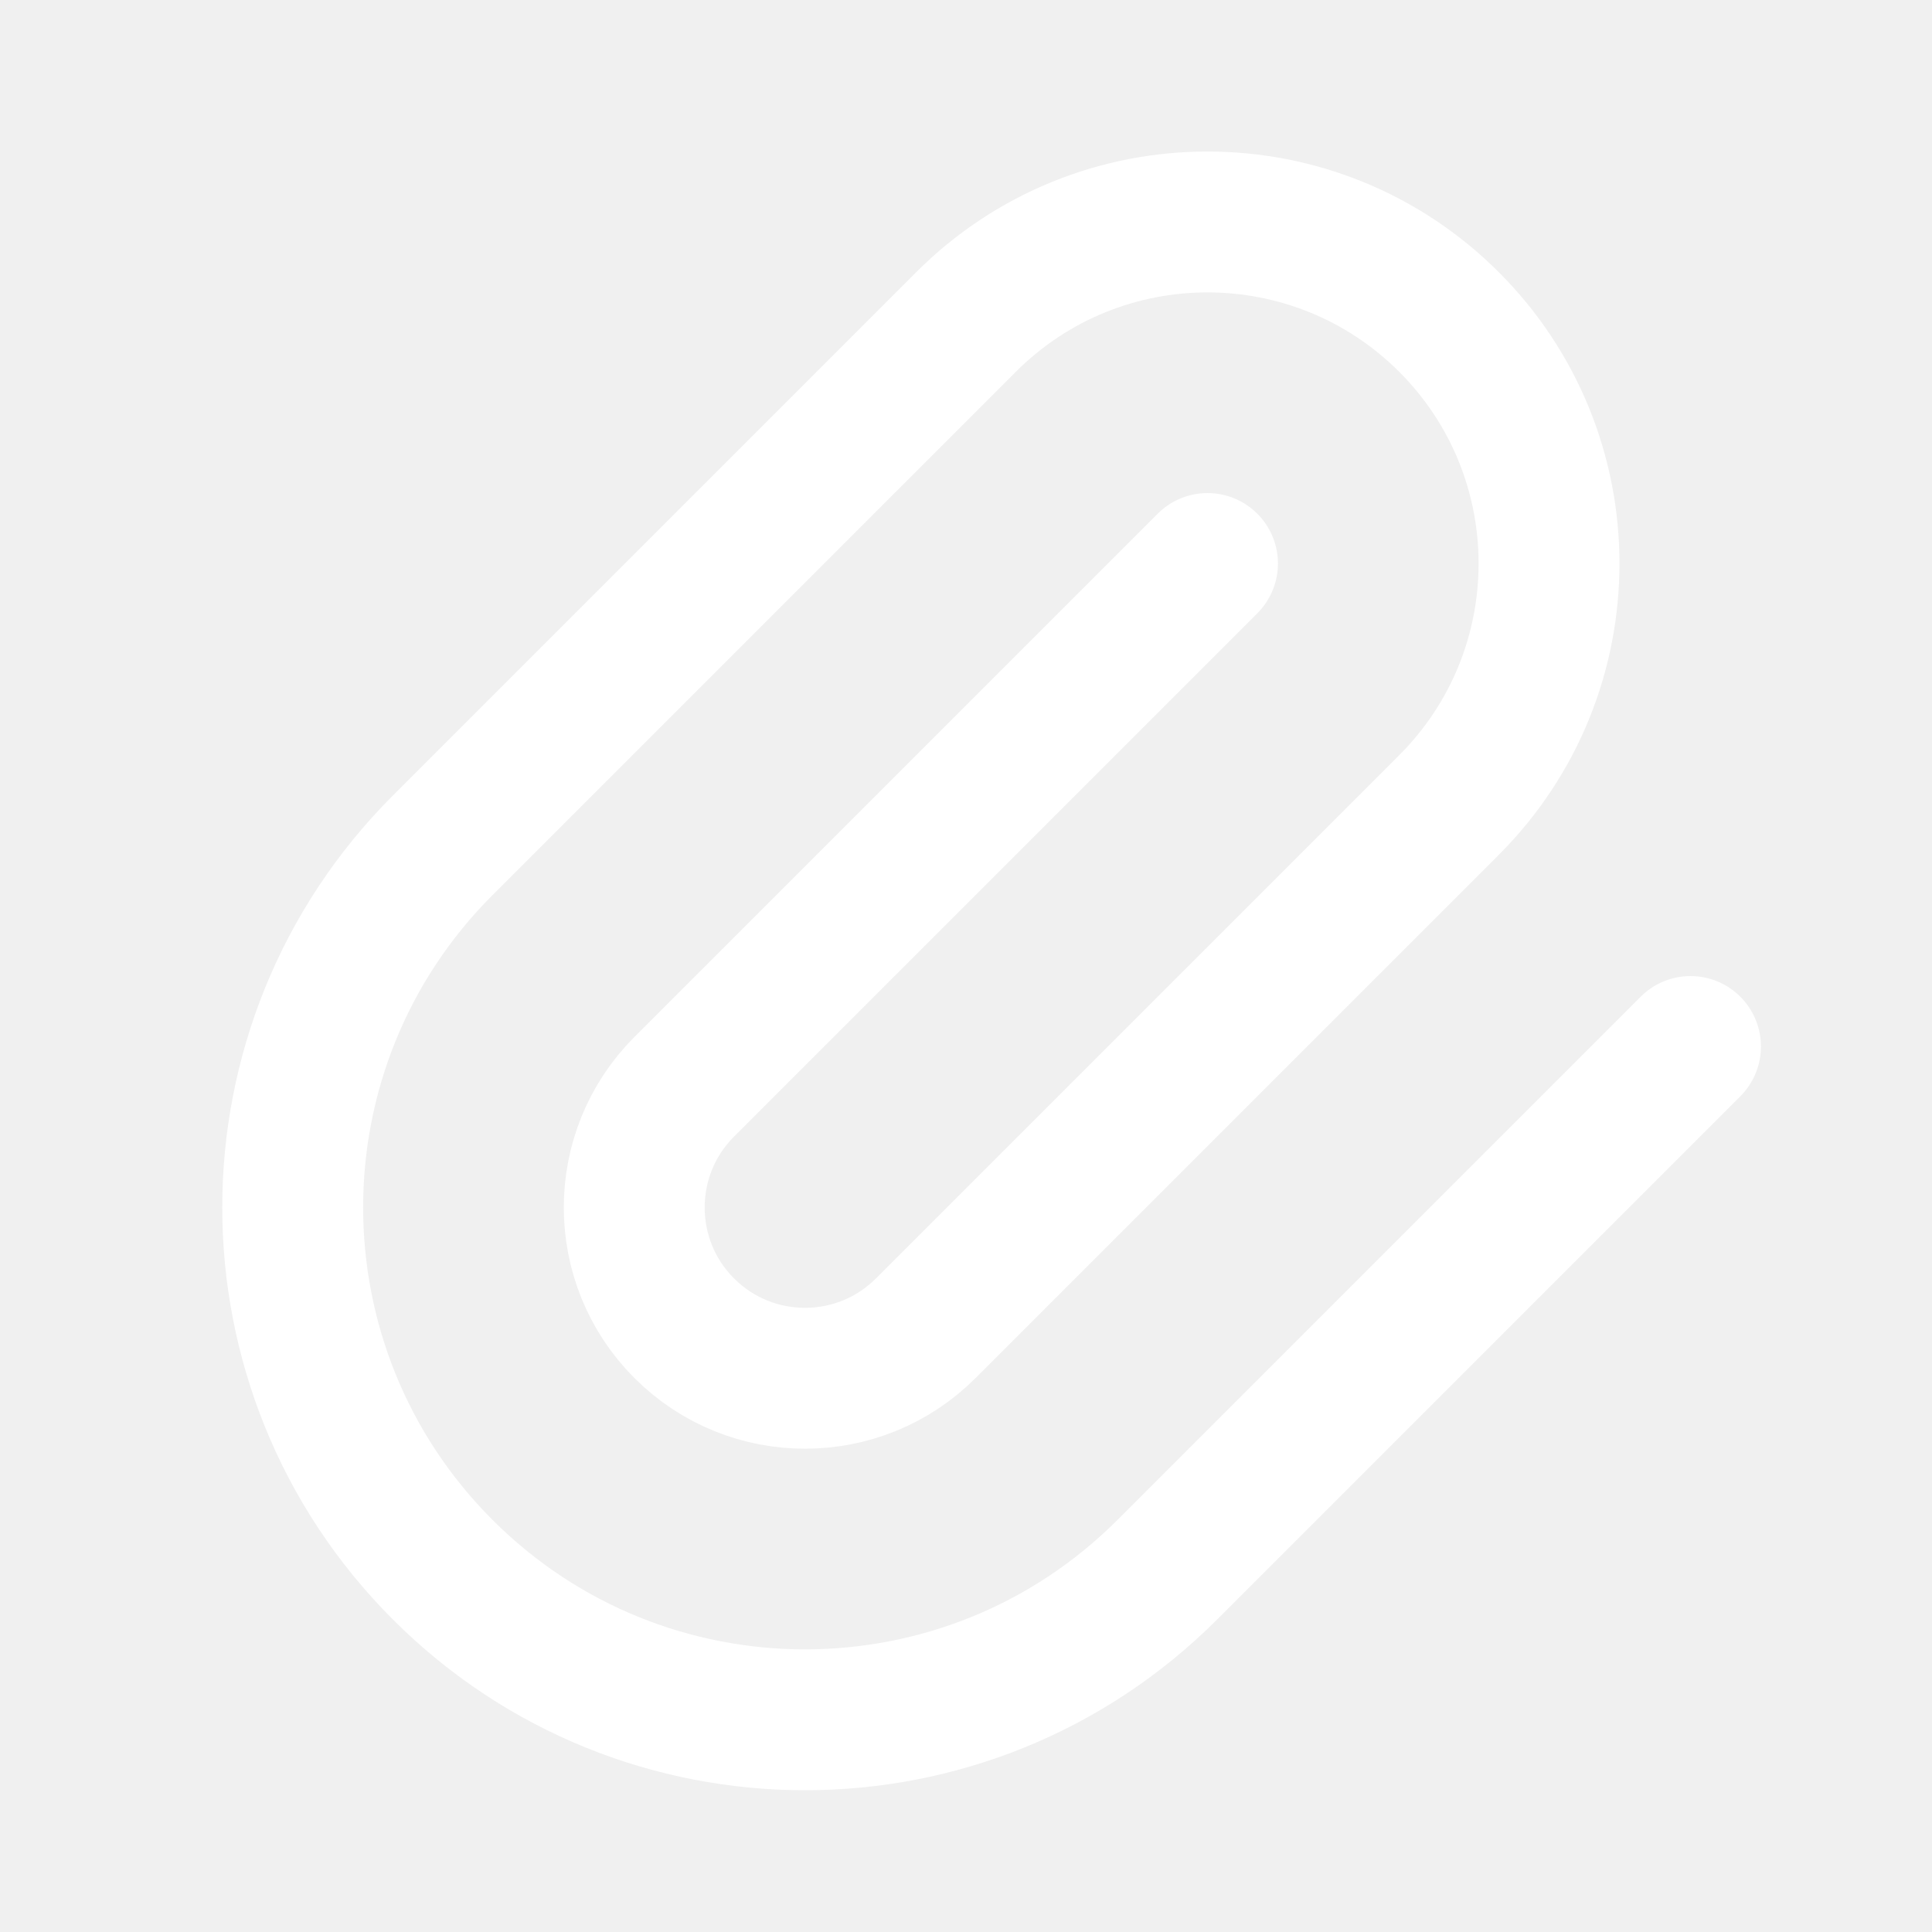
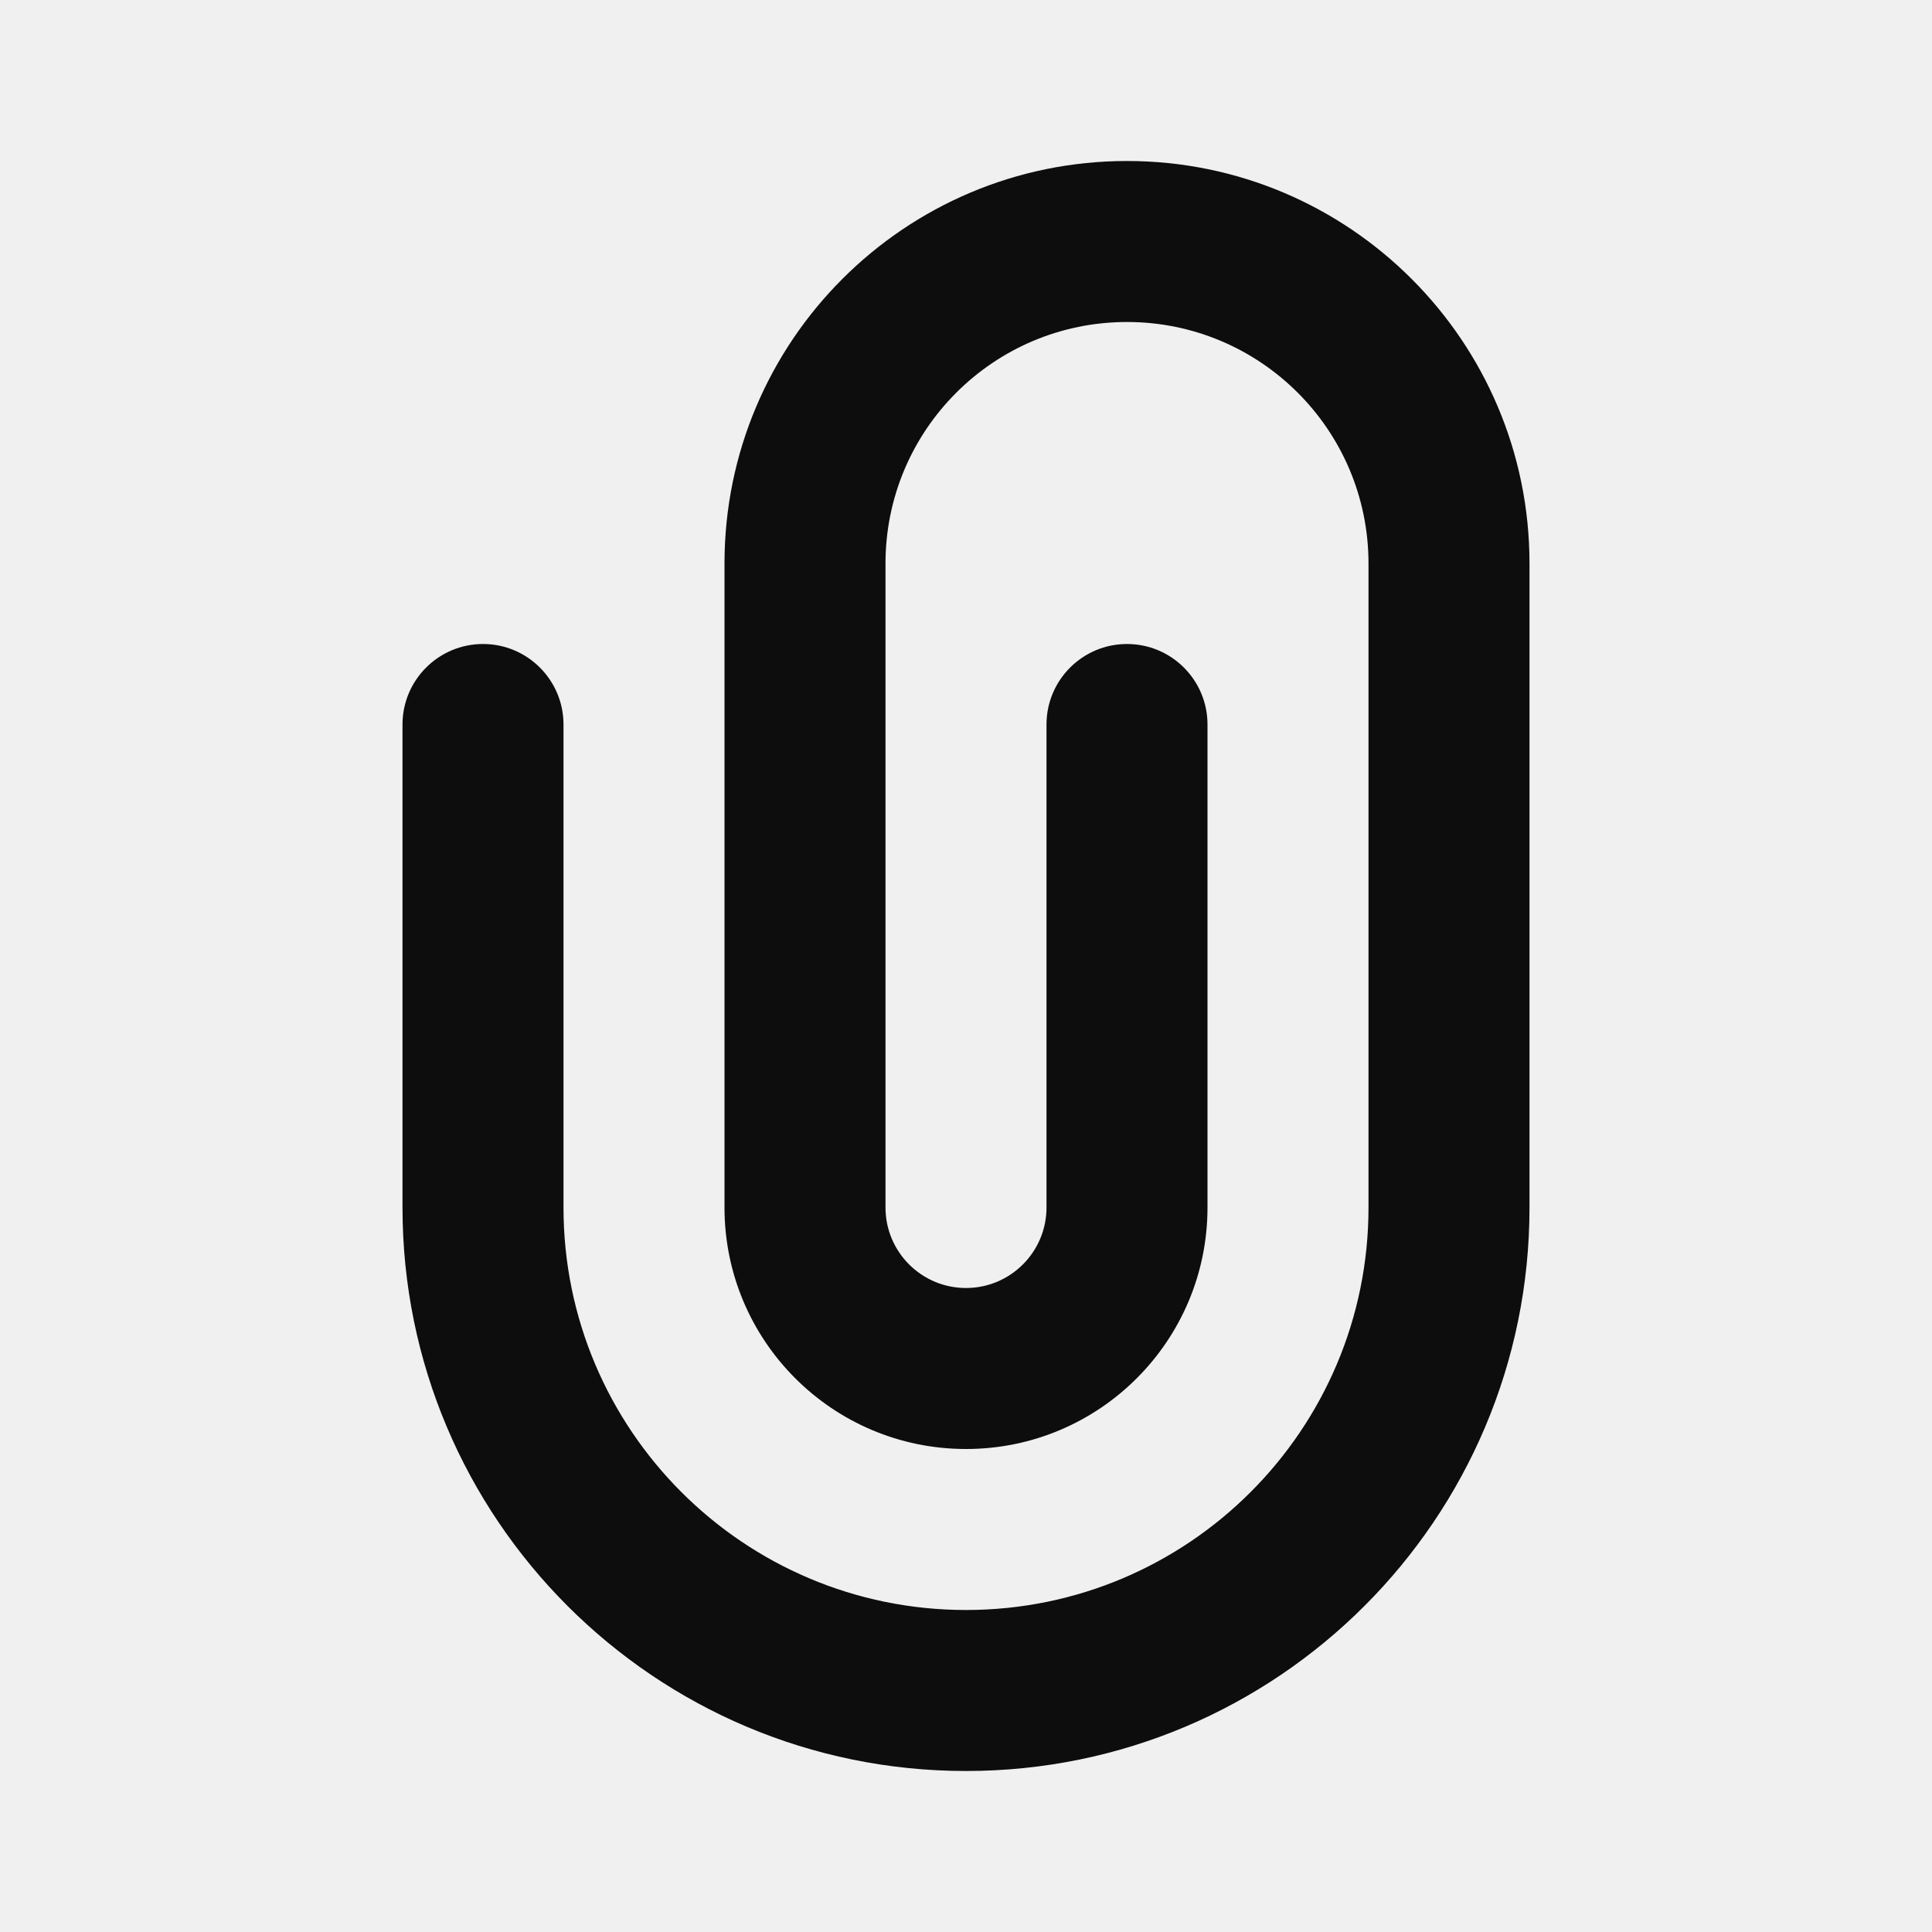
- <svg xmlns="http://www.w3.org/2000/svg" xmlns:xlink="http://www.w3.org/1999/xlink" role="img" class="inline-flex fill-current shrink-0" width="16" height="16" stroke-width="1.75px" aria-hidden="true" fill="#D6D5D4" viewBox="0 0 24 24">
-   <defs>
-     <symbol id="pplx-icon-paperclip" viewBox="0 0 24 24" fill="none" stroke="#FFFFFF" stroke-linecap="round" stroke-linejoin="round">
-       <path d="M15 7l-6.5 6.5a1.5 1.5 0 0 0 3 3l6.5 -6.5a3 3 0 0 0 -6 -6l-6.5 6.5a4.5 4.5 0 0 0 9 9l6.5 -6.5" stroke="#FFFFFF" fill="none" />
-     </symbol>
-   </defs>
-   <use xlink:href="#pplx-icon-paperclip" />
+ <svg xmlns="http://www.w3.org/2000/svg" width="24" height="24" viewBox="0 0 24 24" fill="none">
+   <path d="M9 7C9 4.239 11.239 2 14 2C16.761 2 19 4.239 19 7V15C19 18.866 15.866 22 12 22C8.134 22 5 18.866 5 15V9C5 8.448 5.448 8 6 8C6.552 8 7 8.448 7 9V15C7 17.761 9.239 20 12 20C14.761 20 17 17.761 17 15V7C17 5.343 15.657 4 14 4C12.343 4 11 5.343 11 7V15C11 15.552 11.448 16 12 16C12.552 16 13 15.552 13 15V9C13 8.448 13.448 8 14 8C14.552 8 15 8.448 15 9V15C15 16.657 13.657 18 12 18C10.343 18 9 16.657 9 15V7Z" fill="#0D0D0D" />
</svg>
